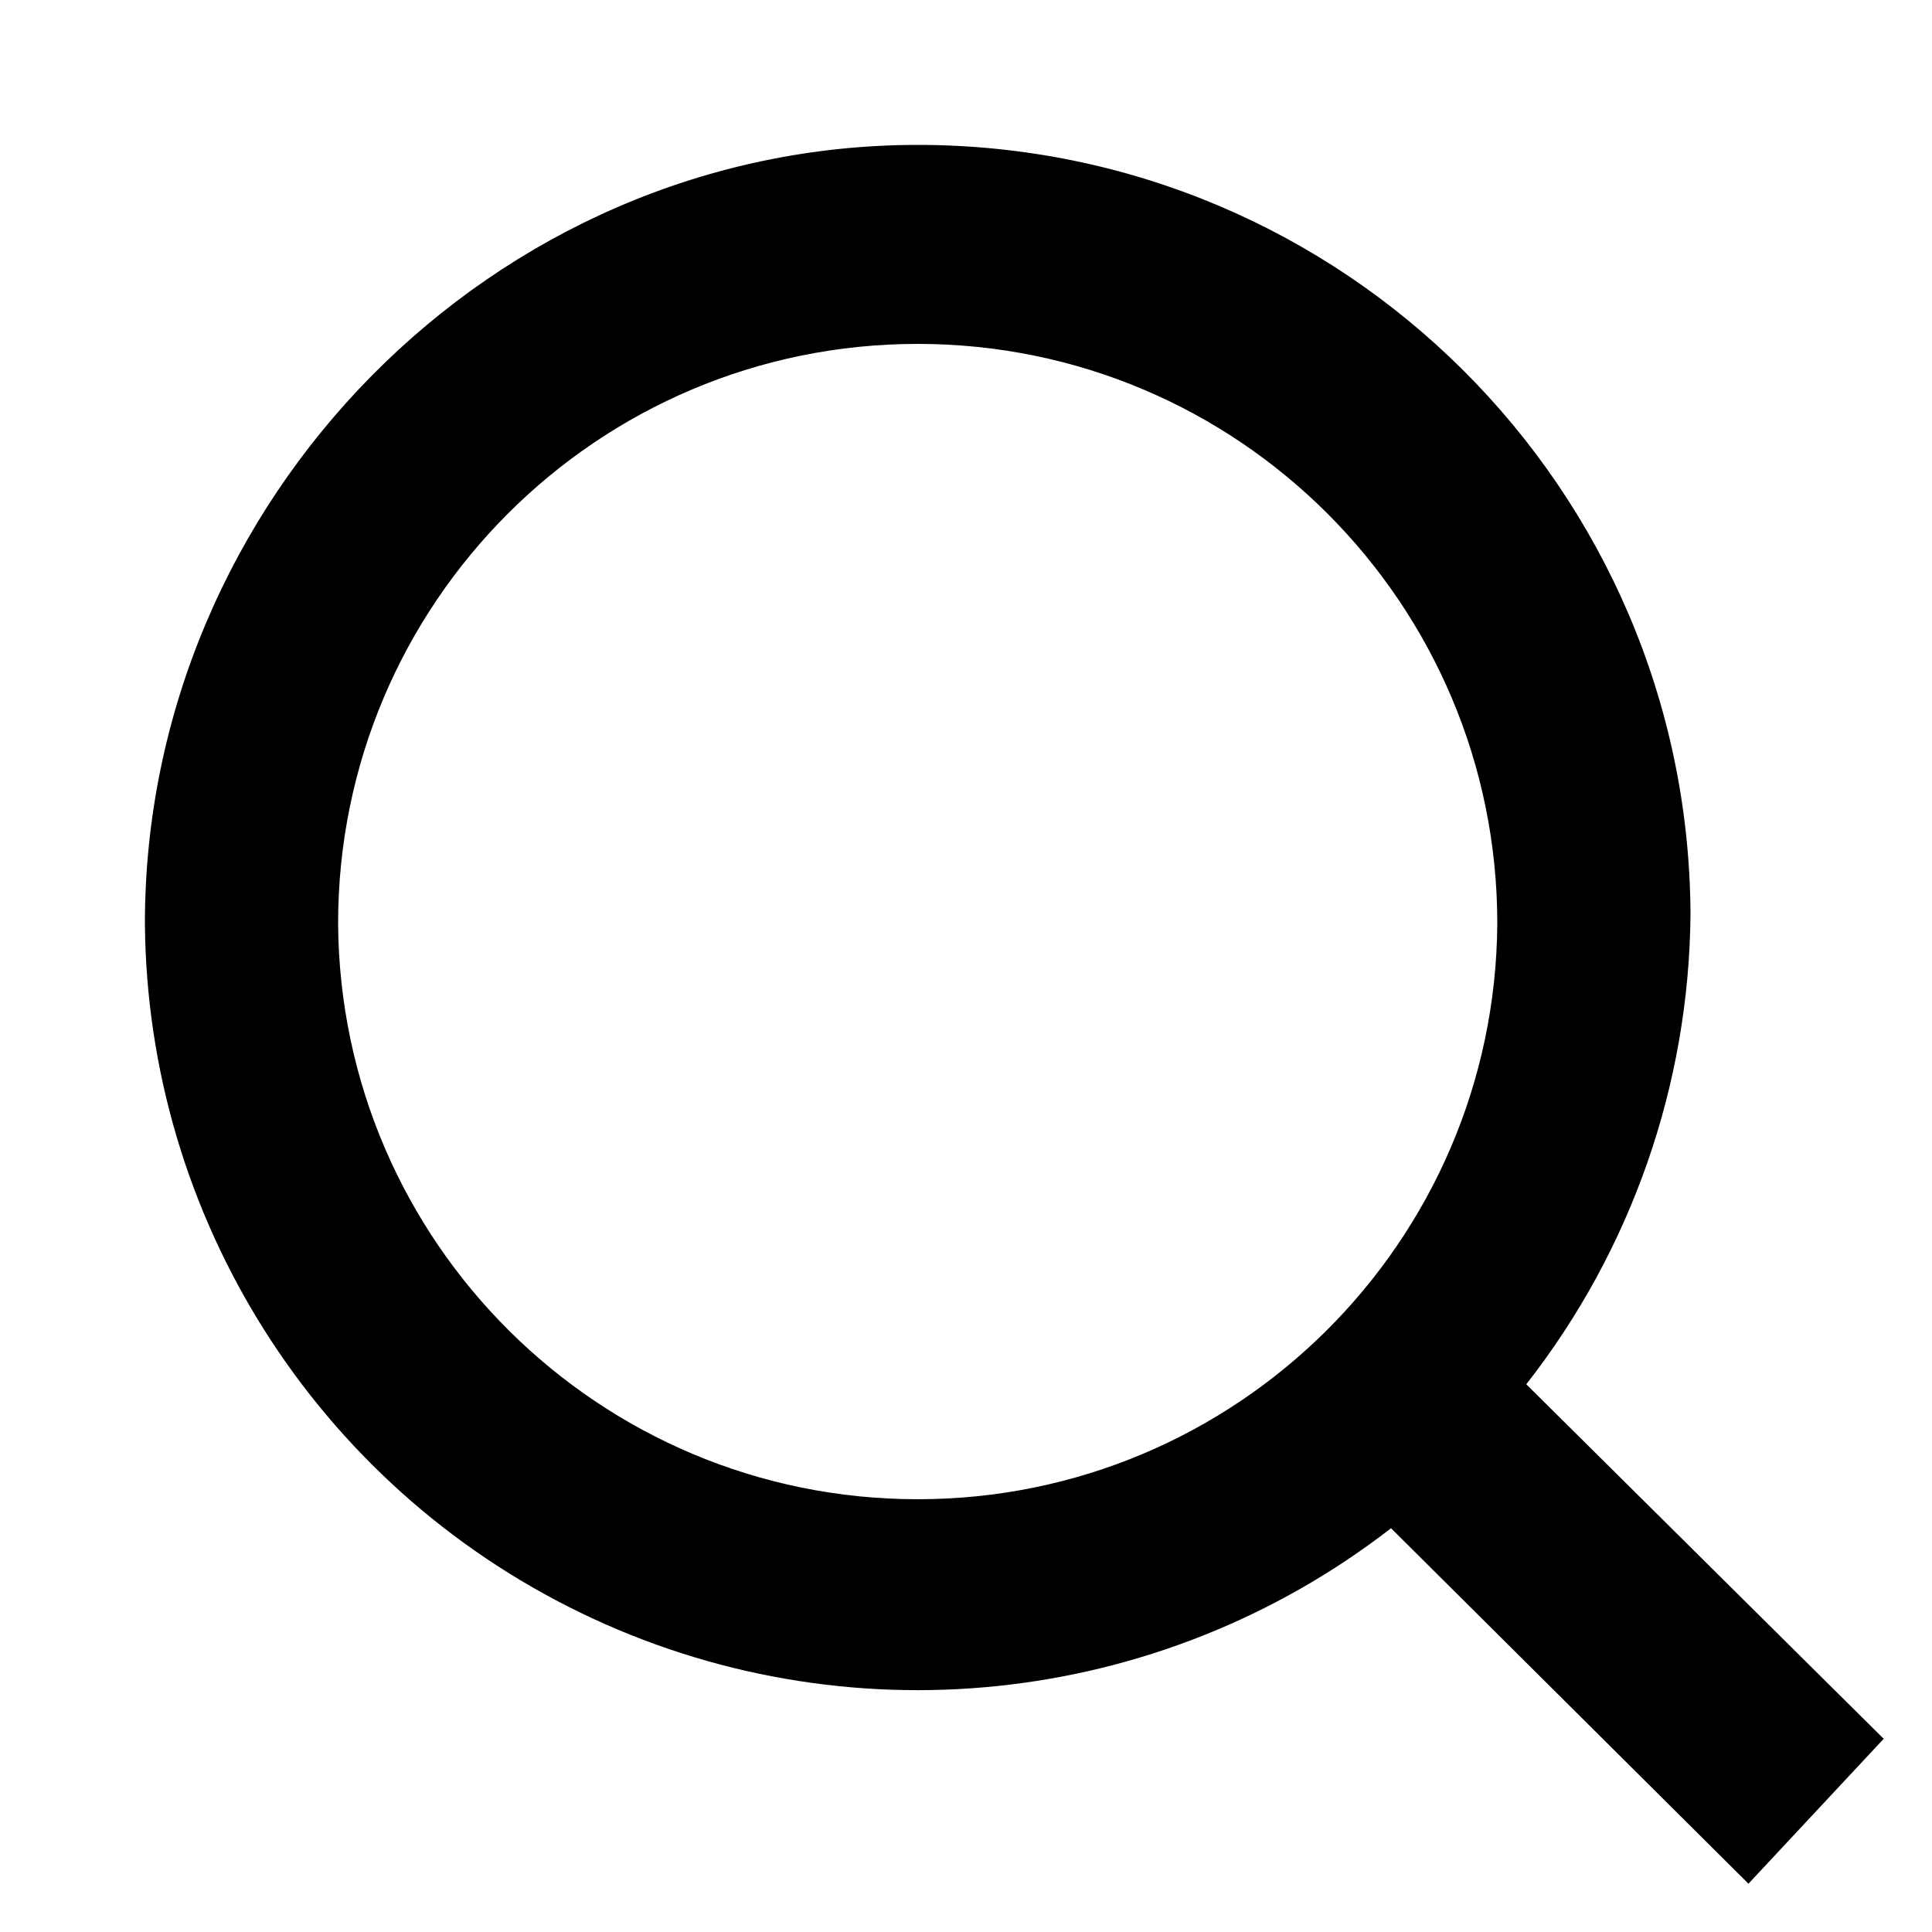
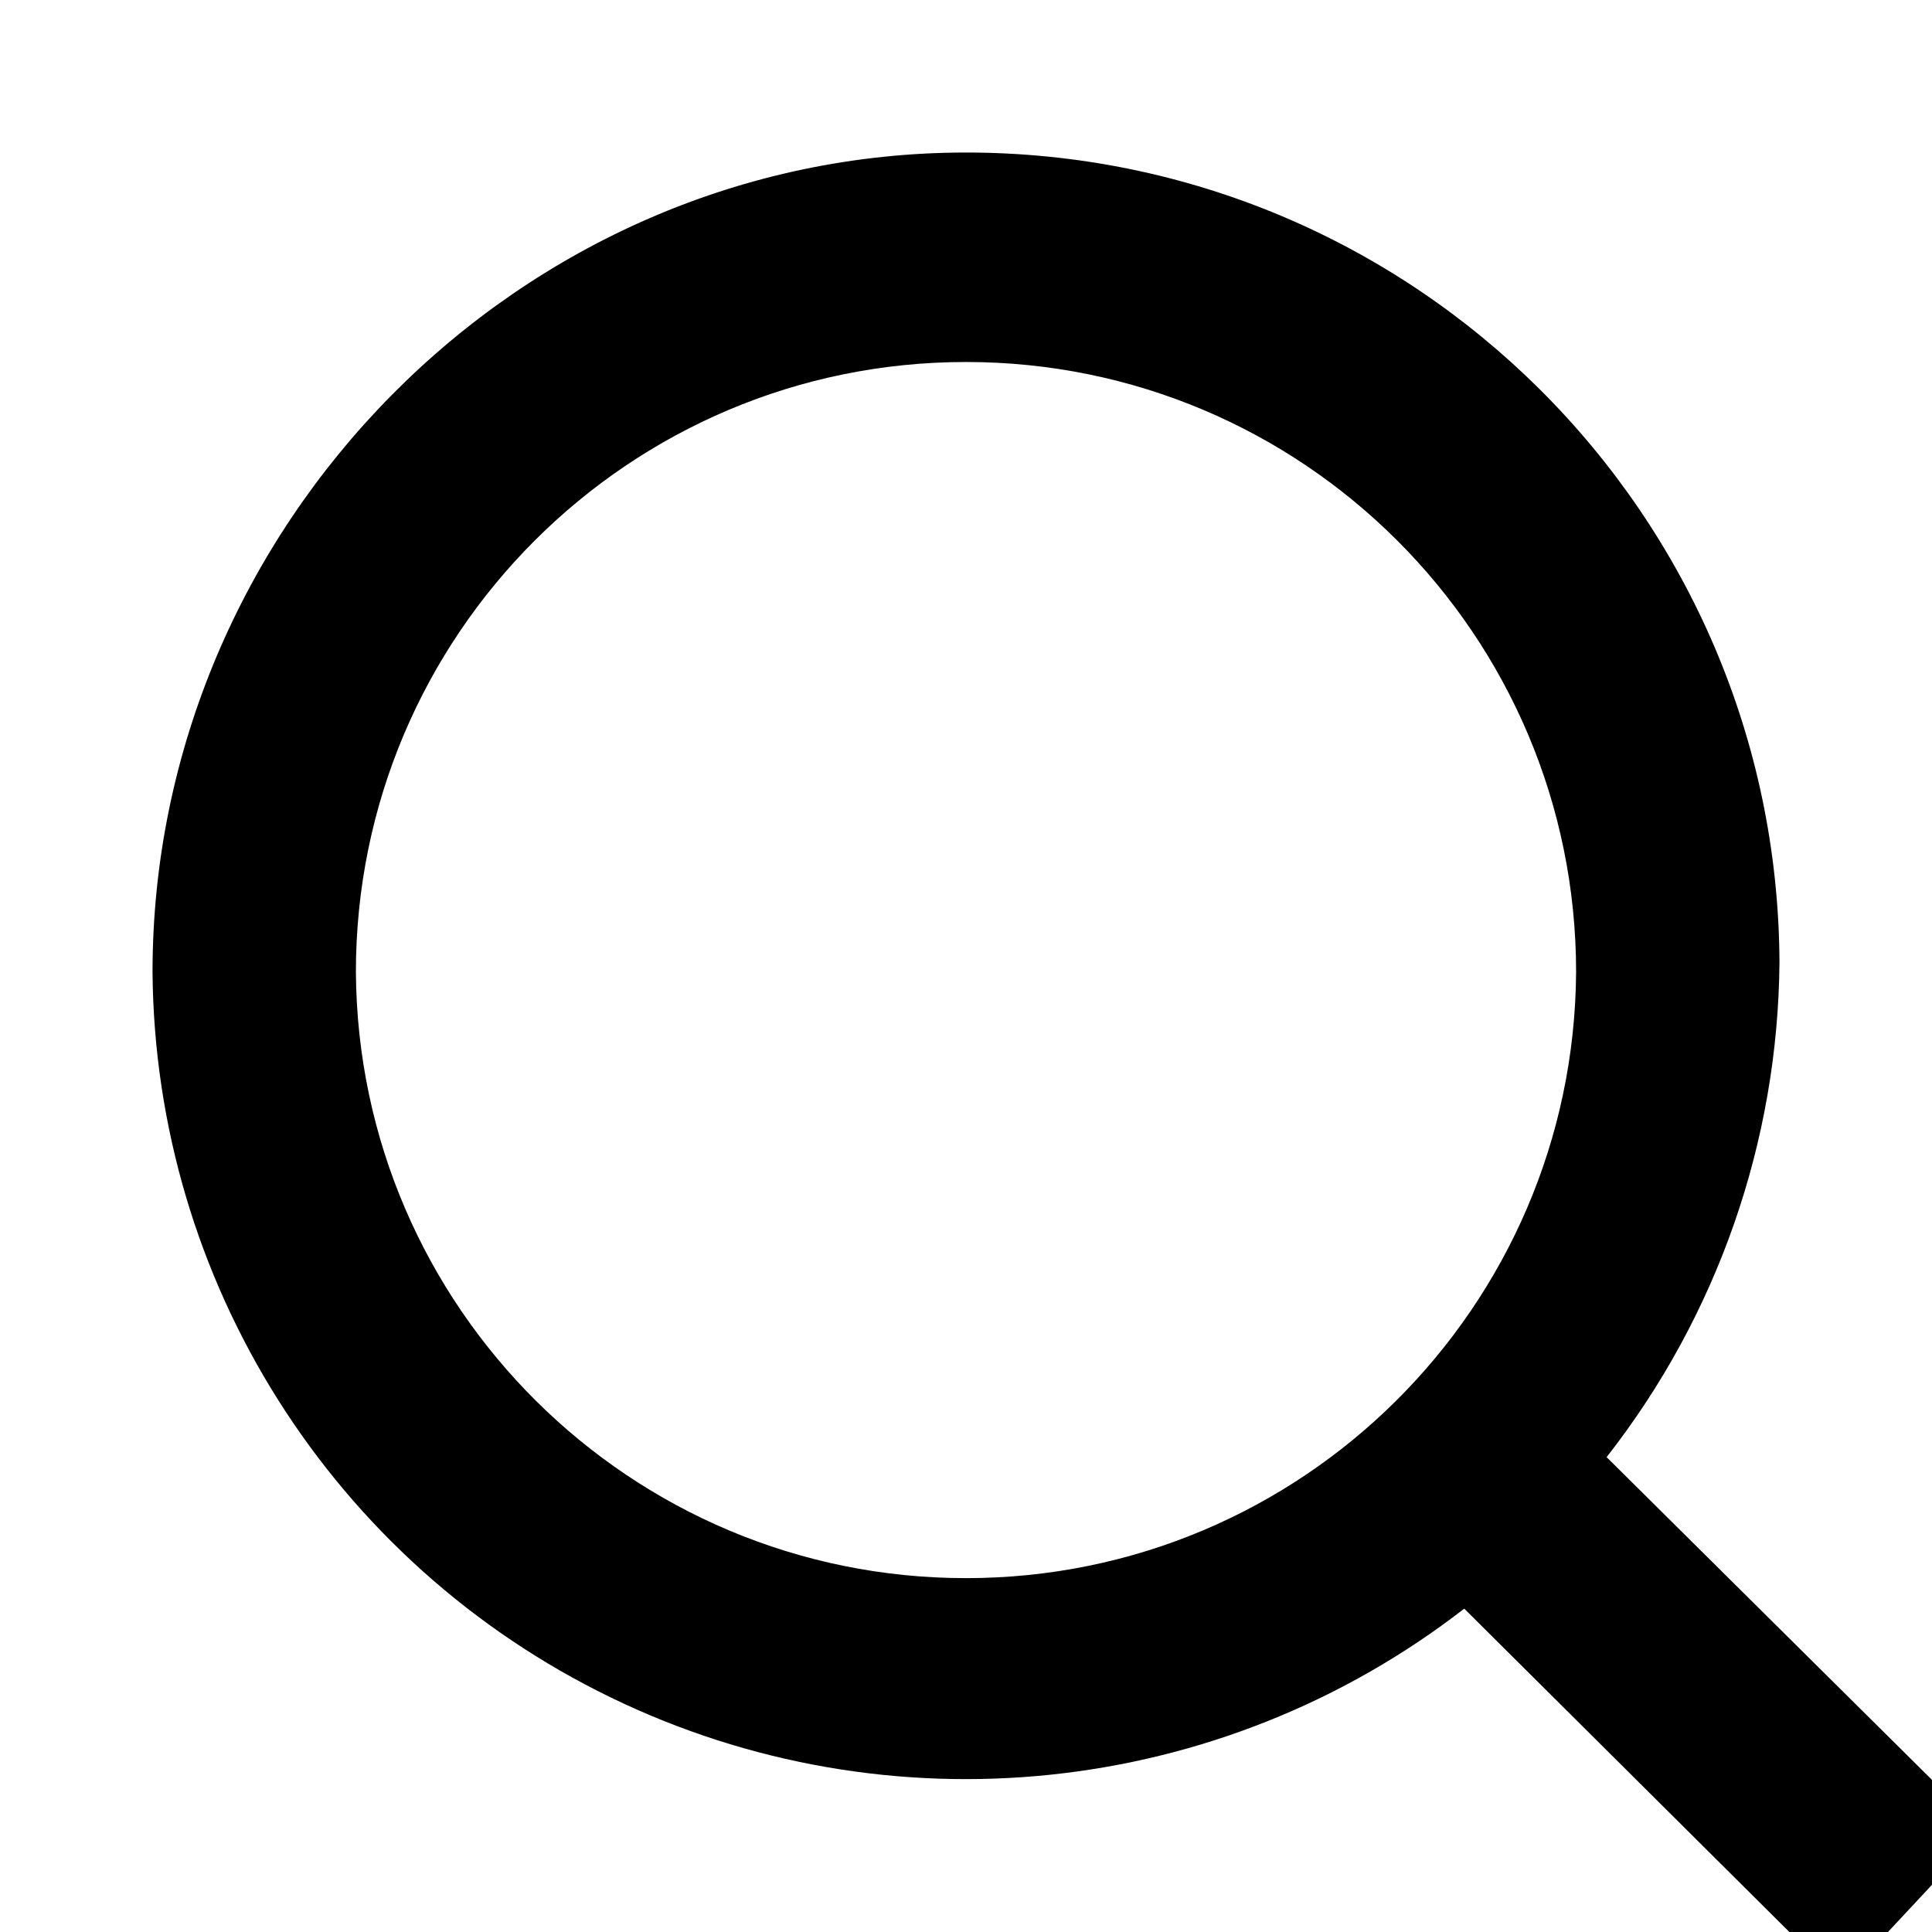
- <svg xmlns="http://www.w3.org/2000/svg" width="20" height="20" fill="none">
+ <svg xmlns="http://www.w3.org/2000/svg" width="19" height="19" viewBox="0 0 19 19" fill="none">
  <path fill="#000" d="m19.5 18-3.7-3.67a8 8 0 0 0 1.7-4.87 8 8 0 0 0-8-7.96c-4.4 0-8 3.68-8 8.06a8 8 0 0 0 12.9 6.26l3.7 3.68 1.4-1.5Zm-10-2.48a6 6 0 0 1-6-5.96 6 6 0 0 1 12 0 6 6 0 0 1-6 5.96Z" />
</svg>
